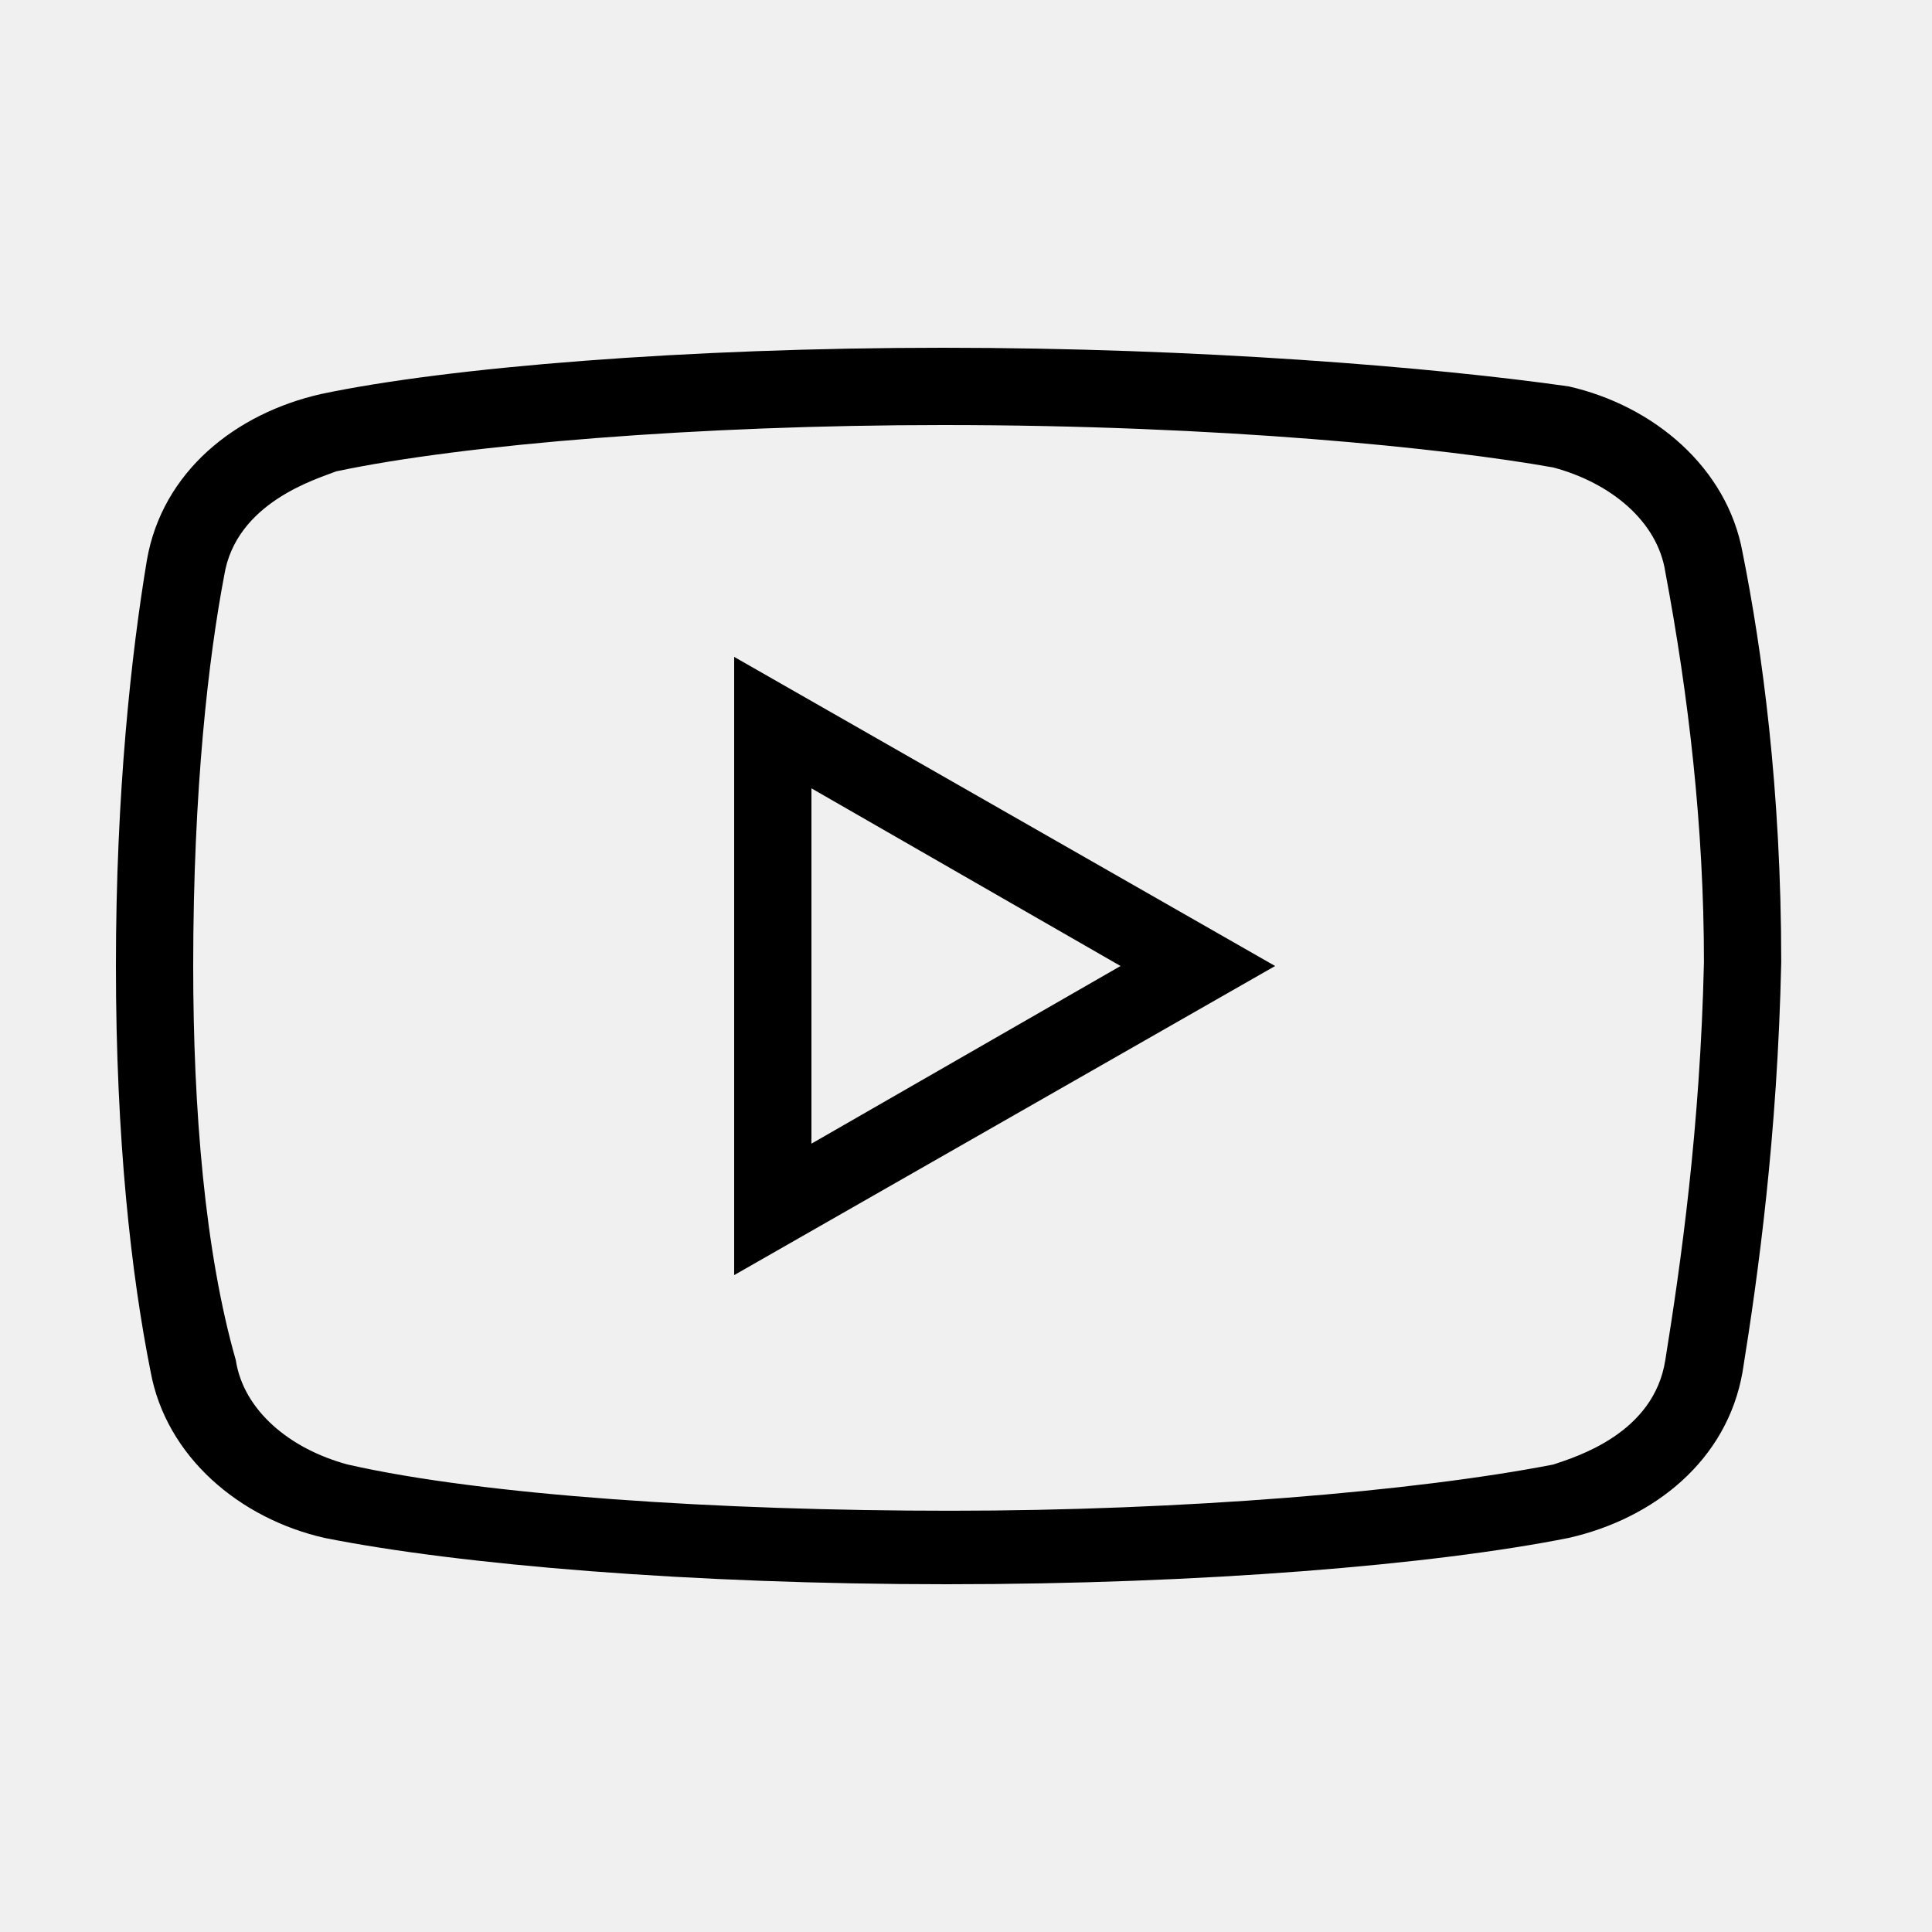
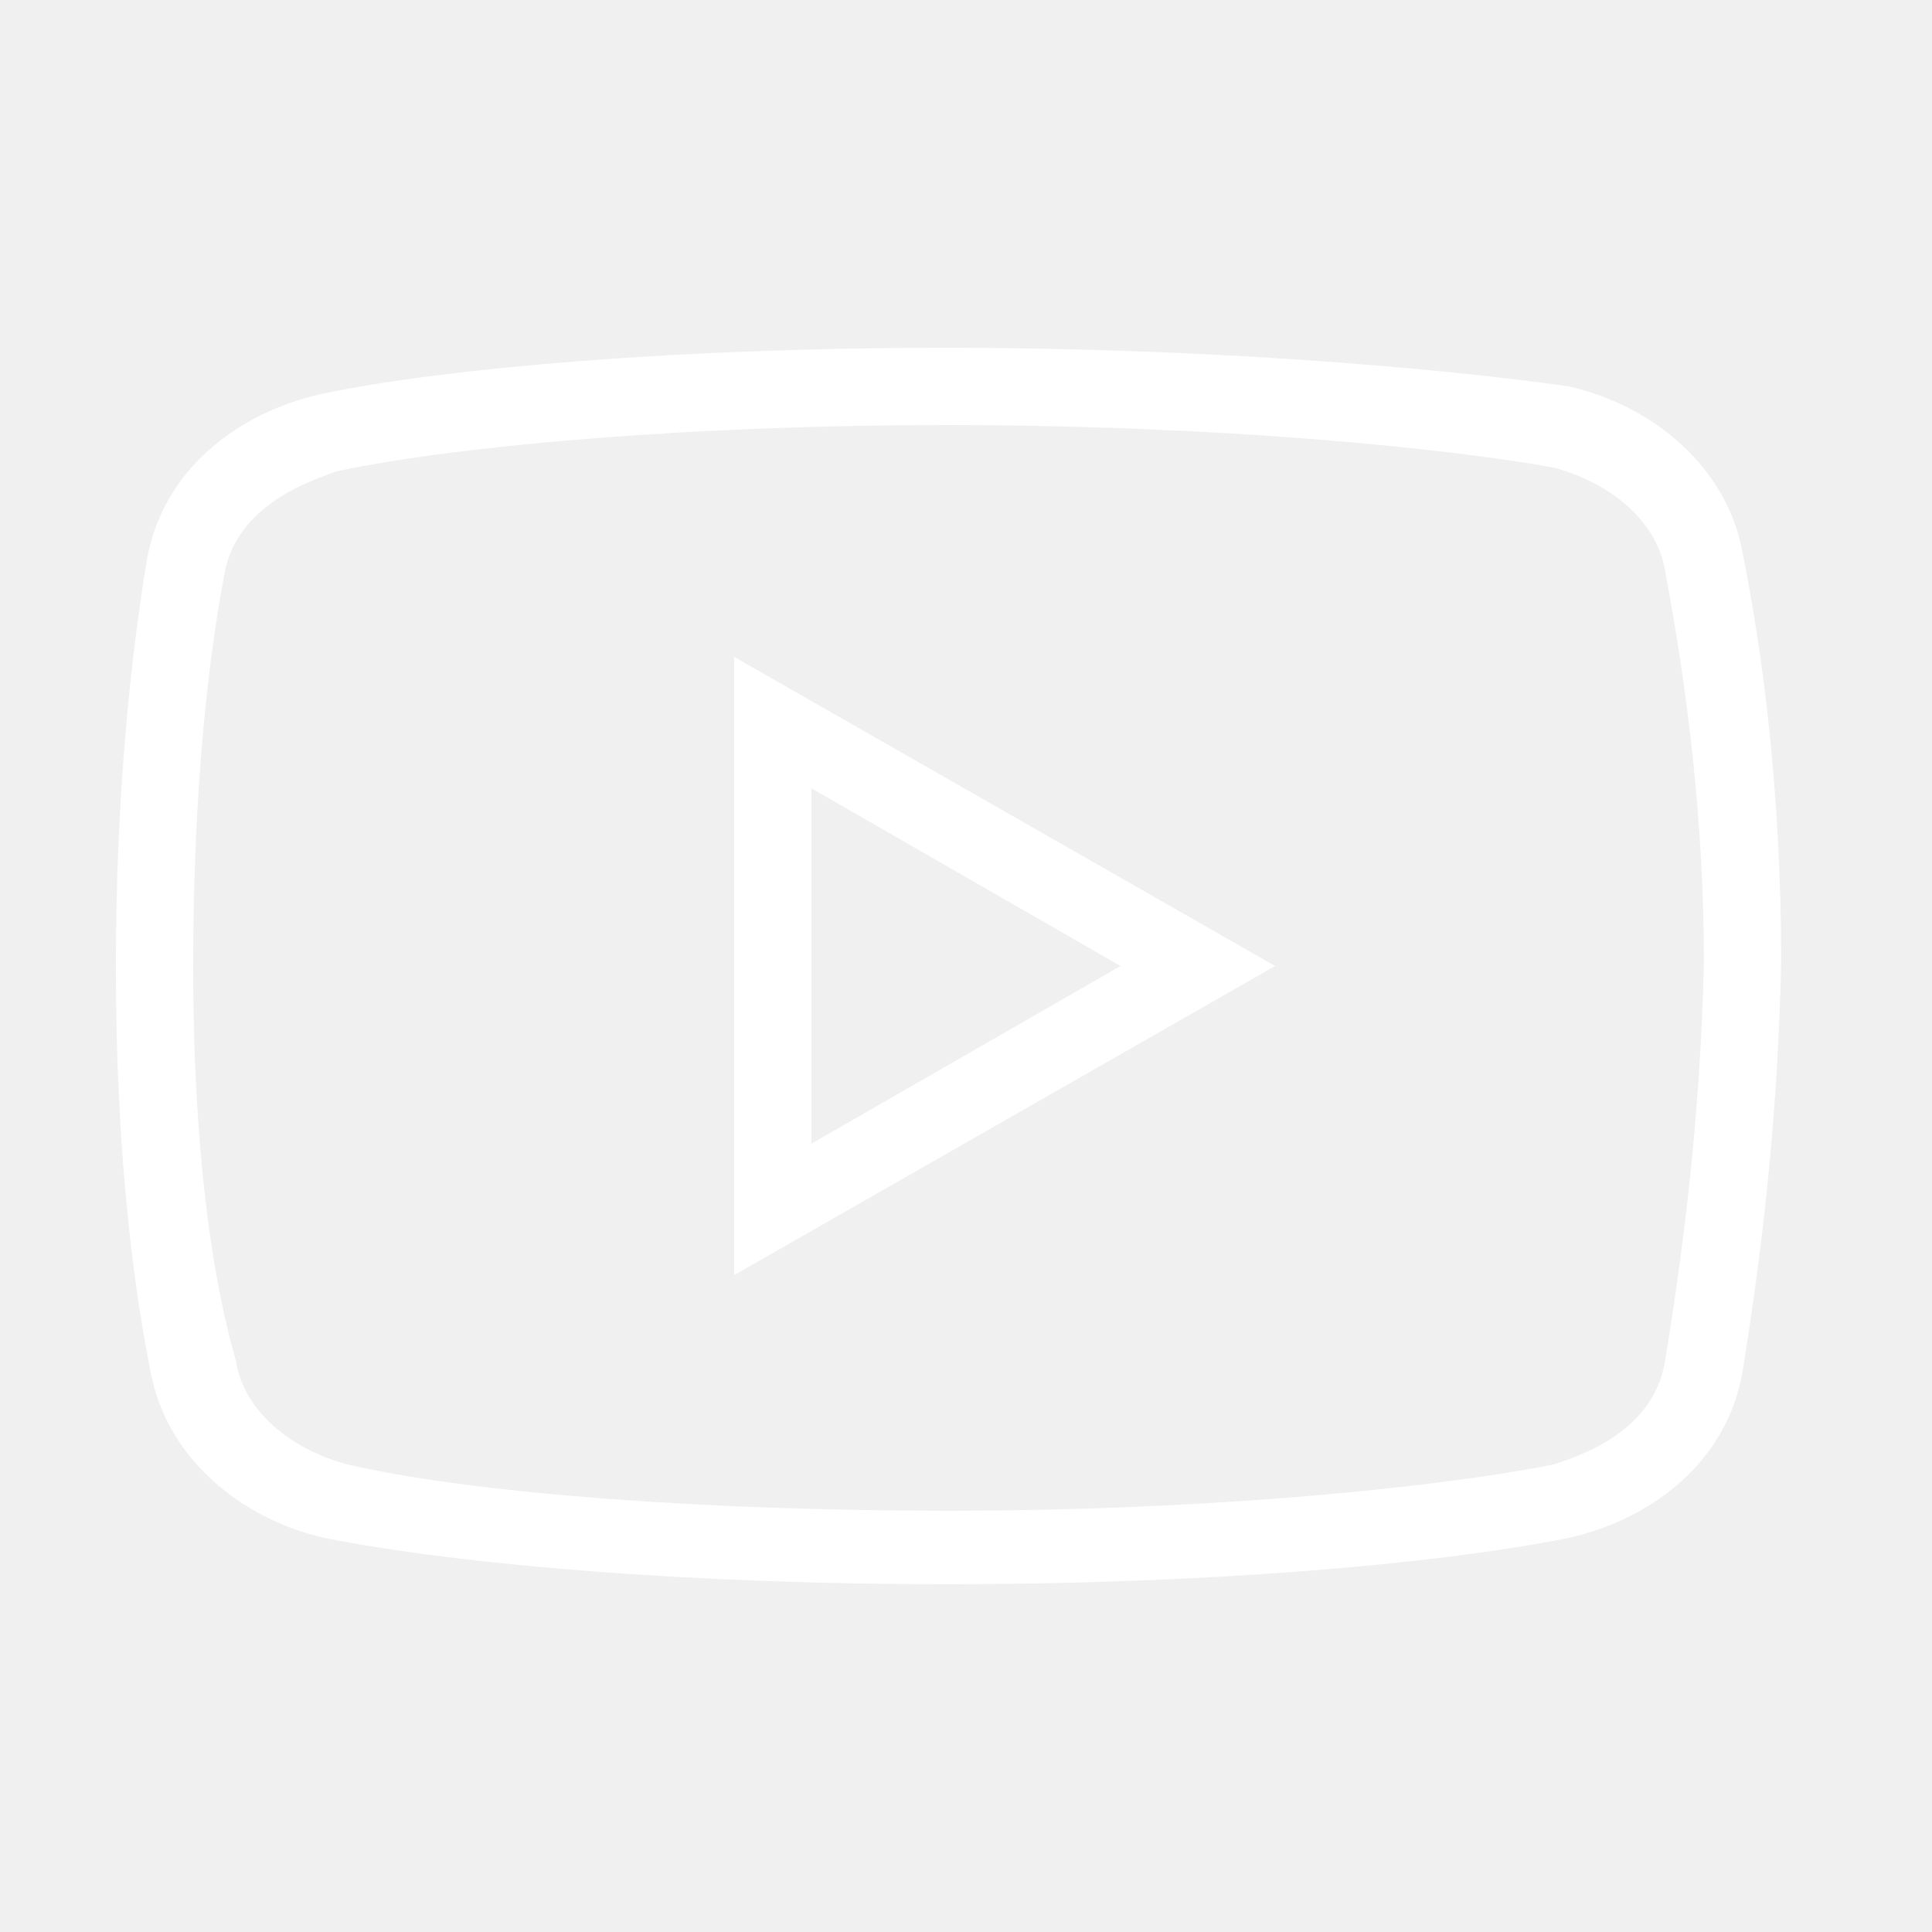
- <svg xmlns="http://www.w3.org/2000/svg" viewBox="0 0 50 50" width="100px" height="100px">
-   <path d="M 24.402 9 C 17.801 9 11.602 9.5 8.301 10.199 C 6.102 10.699 4.199 12.199 3.801 14.5 C 3.402 16.898 3 20.5 3 25 C 3 29.5 3.398 33 3.898 35.5 C 4.301 37.699 6.199 39.301 8.398 39.801 C 11.902 40.5 17.898 41 24.5 41 C 31.102 41 37.098 40.5 40.598 39.801 C 42.801 39.301 44.699 37.801 45.098 35.5 C 45.5 33 46 29.402 46.098 24.902 C 46.098 20.402 45.598 16.801 45.098 14.301 C 44.699 12.102 42.801 10.5 40.598 10 C 37.098 9.5 31 9 24.402 9 Z M 24.402 11 C 31.602 11 37.398 11.598 40.199 12.098 C 41.699 12.5 42.898 13.5 43.098 14.801 C 43.699 18 44.098 21.402 44.098 24.902 C 44 29.199 43.5 32.699 43.098 35.199 C 42.801 37.098 40.801 37.699 40.199 37.902 C 36.598 38.602 30.598 39.098 24.598 39.098 C 18.598 39.098 12.5 38.699 9 37.902 C 7.5 37.5 6.301 36.5 6.102 35.199 C 5.301 32.398 5 28.699 5 25 C 5 20.398 5.402 17 5.801 14.902 C 6.102 13 8.199 12.398 8.699 12.199 C 12 11.5 18.102 11 24.402 11 Z M 19 17 L 19 33 L 33 25 Z M 21 20.402 L 29 25 L 21 29.598 Z" />
+ <svg xmlns="http://www.w3.org/2000/svg" viewBox="0,0,256,256" width="100px" height="100px">
+   <g fill="#ffffff" fill-rule="nonzero" stroke="none" stroke-width="1" stroke-linecap="butt" stroke-linejoin="miter" stroke-miterlimit="10" stroke-dasharray="" stroke-dashoffset="0" font-family="none" font-weight="none" font-size="none" text-anchor="none" style="mix-blend-mode: normal">
+     <g transform="scale(5.12,5.12)">
+       <path d="M24.402,9c-6.602,0 -12.801,0.5 -16.102,1.199c-2.199,0.5 -4.102,2 -4.5,4.301c-0.398,2.398 -0.801,6 -0.801,10.5c0,4.5 0.398,8 0.898,10.5c0.402,2.199 2.301,3.801 4.5,4.301c3.504,0.699 9.5,1.199 16.102,1.199c6.602,0 12.598,-0.5 16.098,-1.199c2.203,-0.5 4.102,-2 4.5,-4.301c0.402,-2.5 0.902,-6.098 1,-10.598c0,-4.5 -0.5,-8.102 -1,-10.602c-0.398,-2.199 -2.297,-3.801 -4.5,-4.301c-3.5,-0.5 -9.598,-1 -16.195,-1zM24.402,11c7.199,0 12.996,0.598 15.797,1.098c1.5,0.402 2.699,1.402 2.898,2.703c0.602,3.199 1,6.602 1,10.102c-0.098,4.297 -0.598,7.797 -1,10.297c-0.297,1.898 -2.297,2.5 -2.898,2.703c-3.602,0.699 -9.602,1.195 -15.602,1.195c-6,0 -12.098,-0.398 -15.598,-1.195c-1.5,-0.402 -2.699,-1.402 -2.898,-2.703c-0.801,-2.801 -1.102,-6.5 -1.102,-10.199c0,-4.602 0.402,-8 0.801,-10.098c0.301,-1.902 2.398,-2.504 2.898,-2.703c3.301,-0.699 9.402,-1.199 15.703,-1.199zM19,17v16l14,-8zM21,20.402l8,4.598l-8,4.598z" />
+     </g>
+   </g>
</svg>
